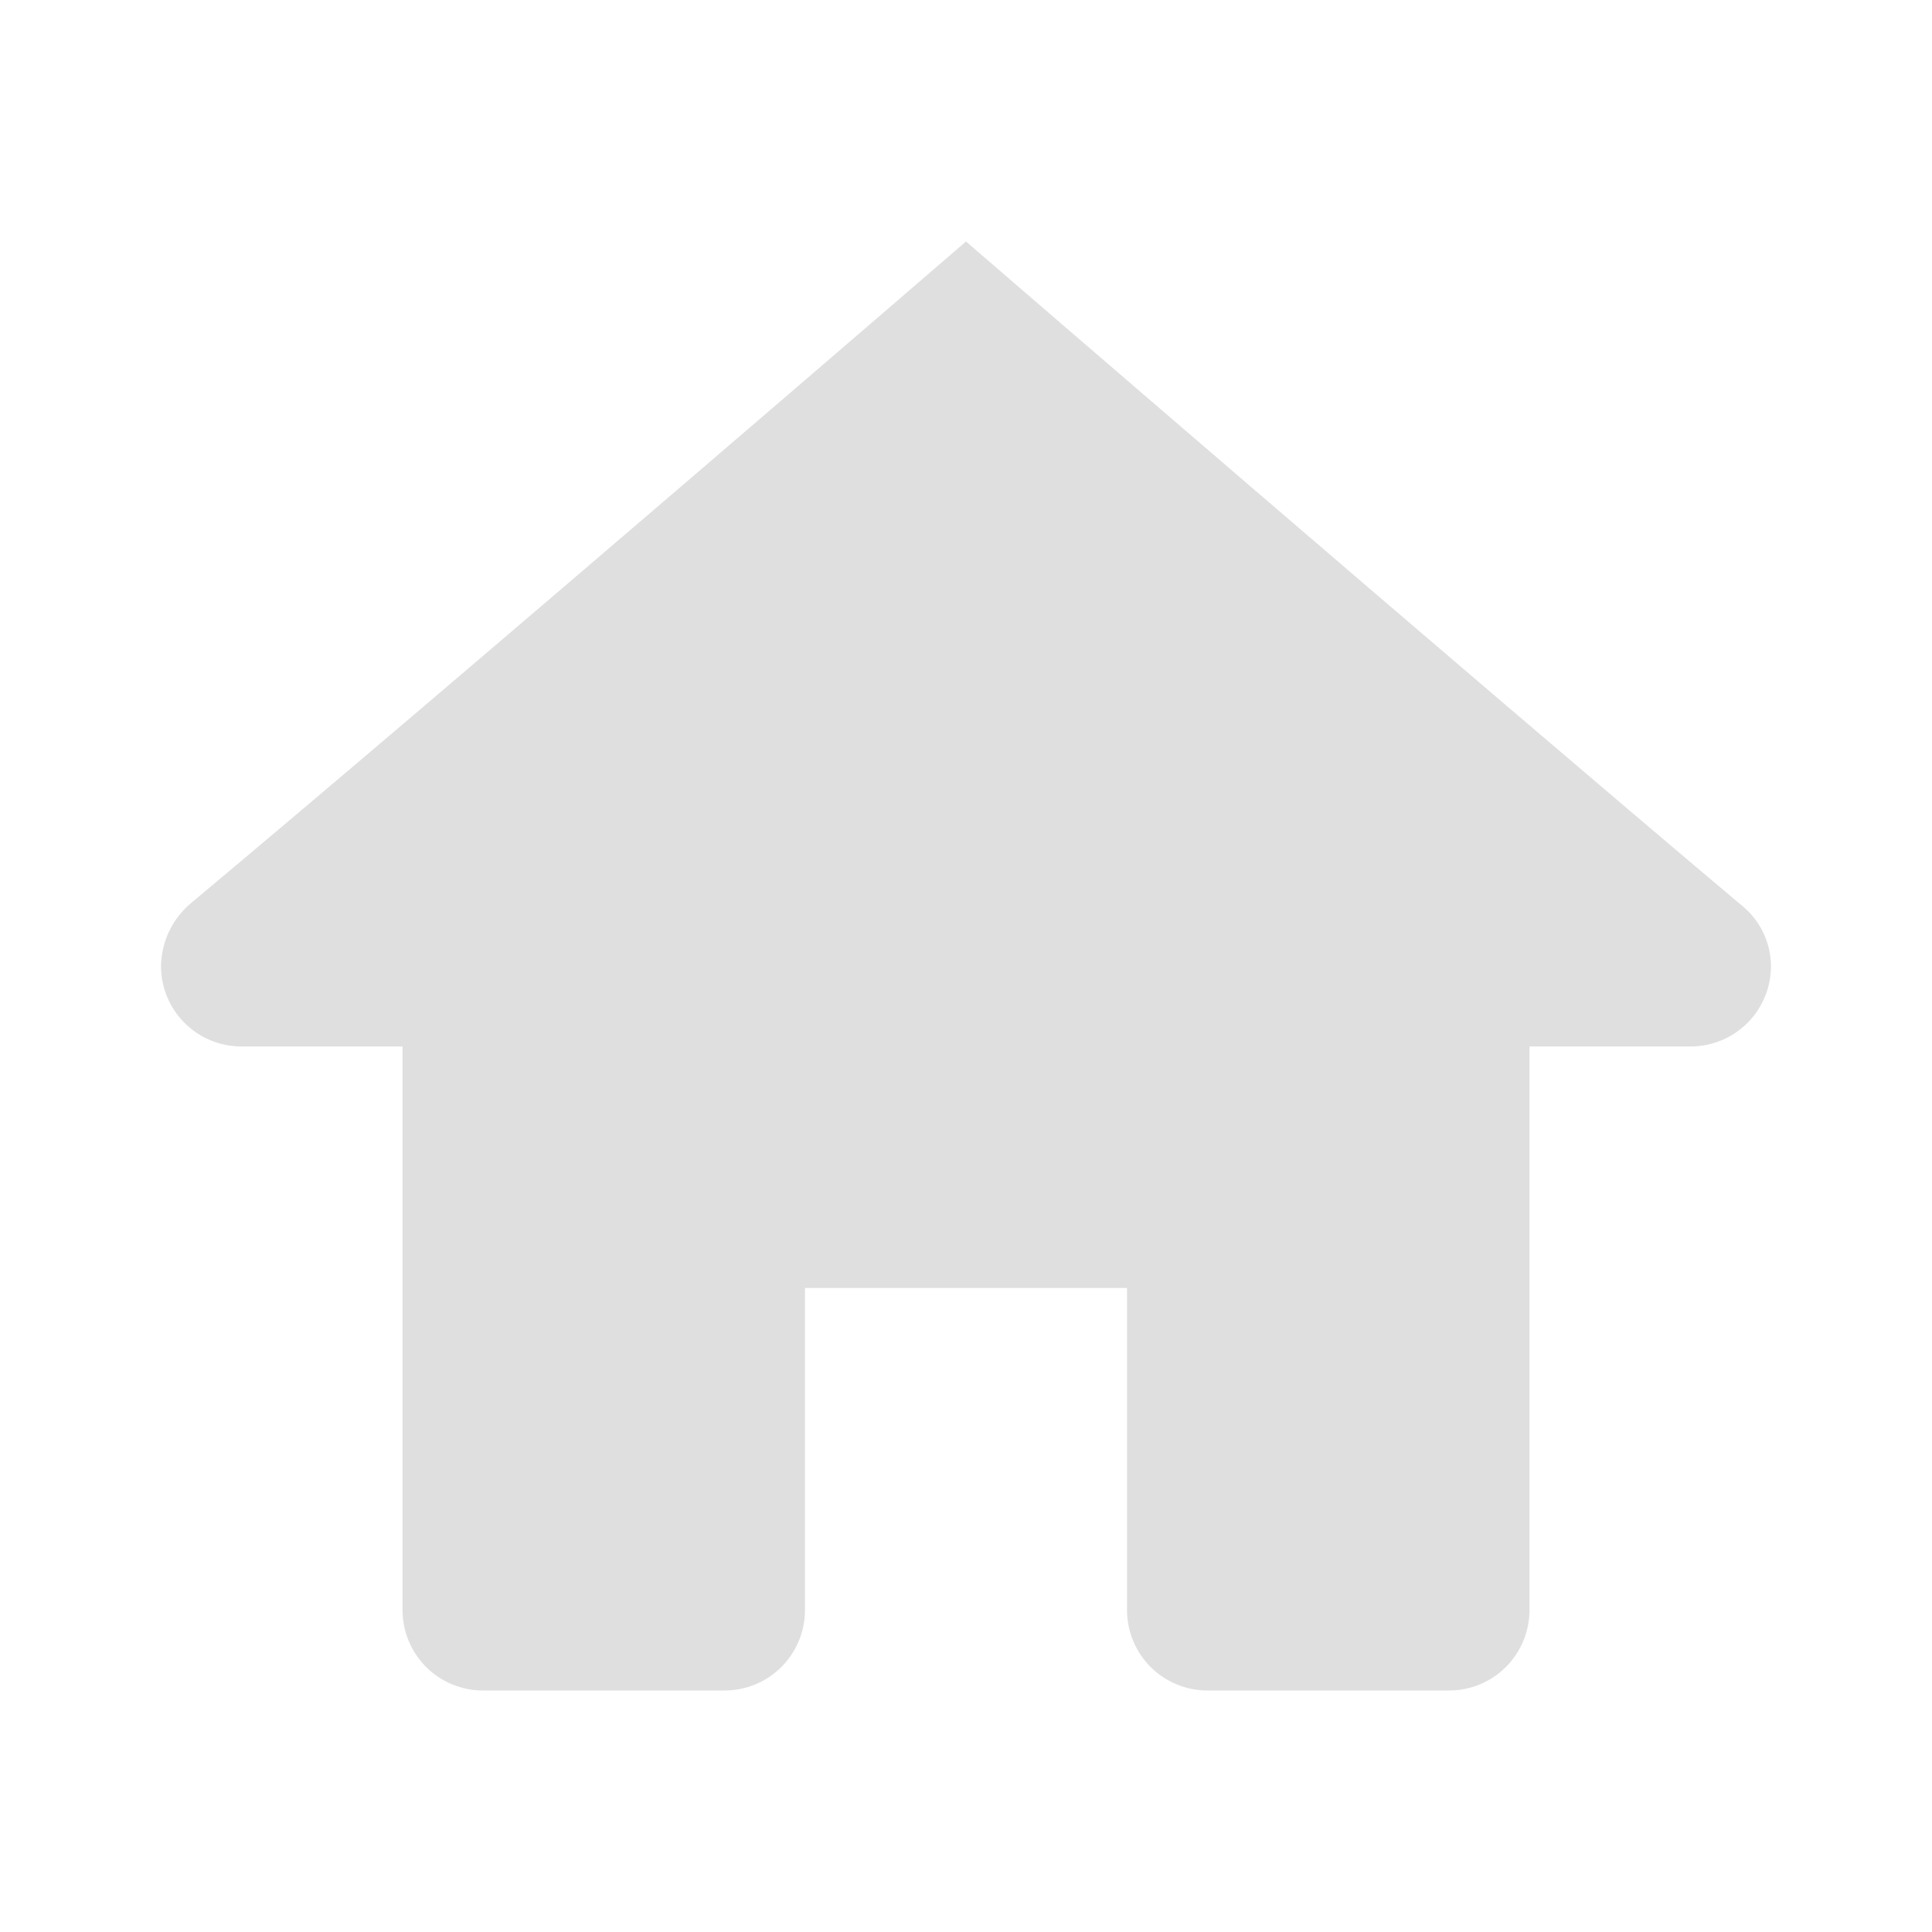
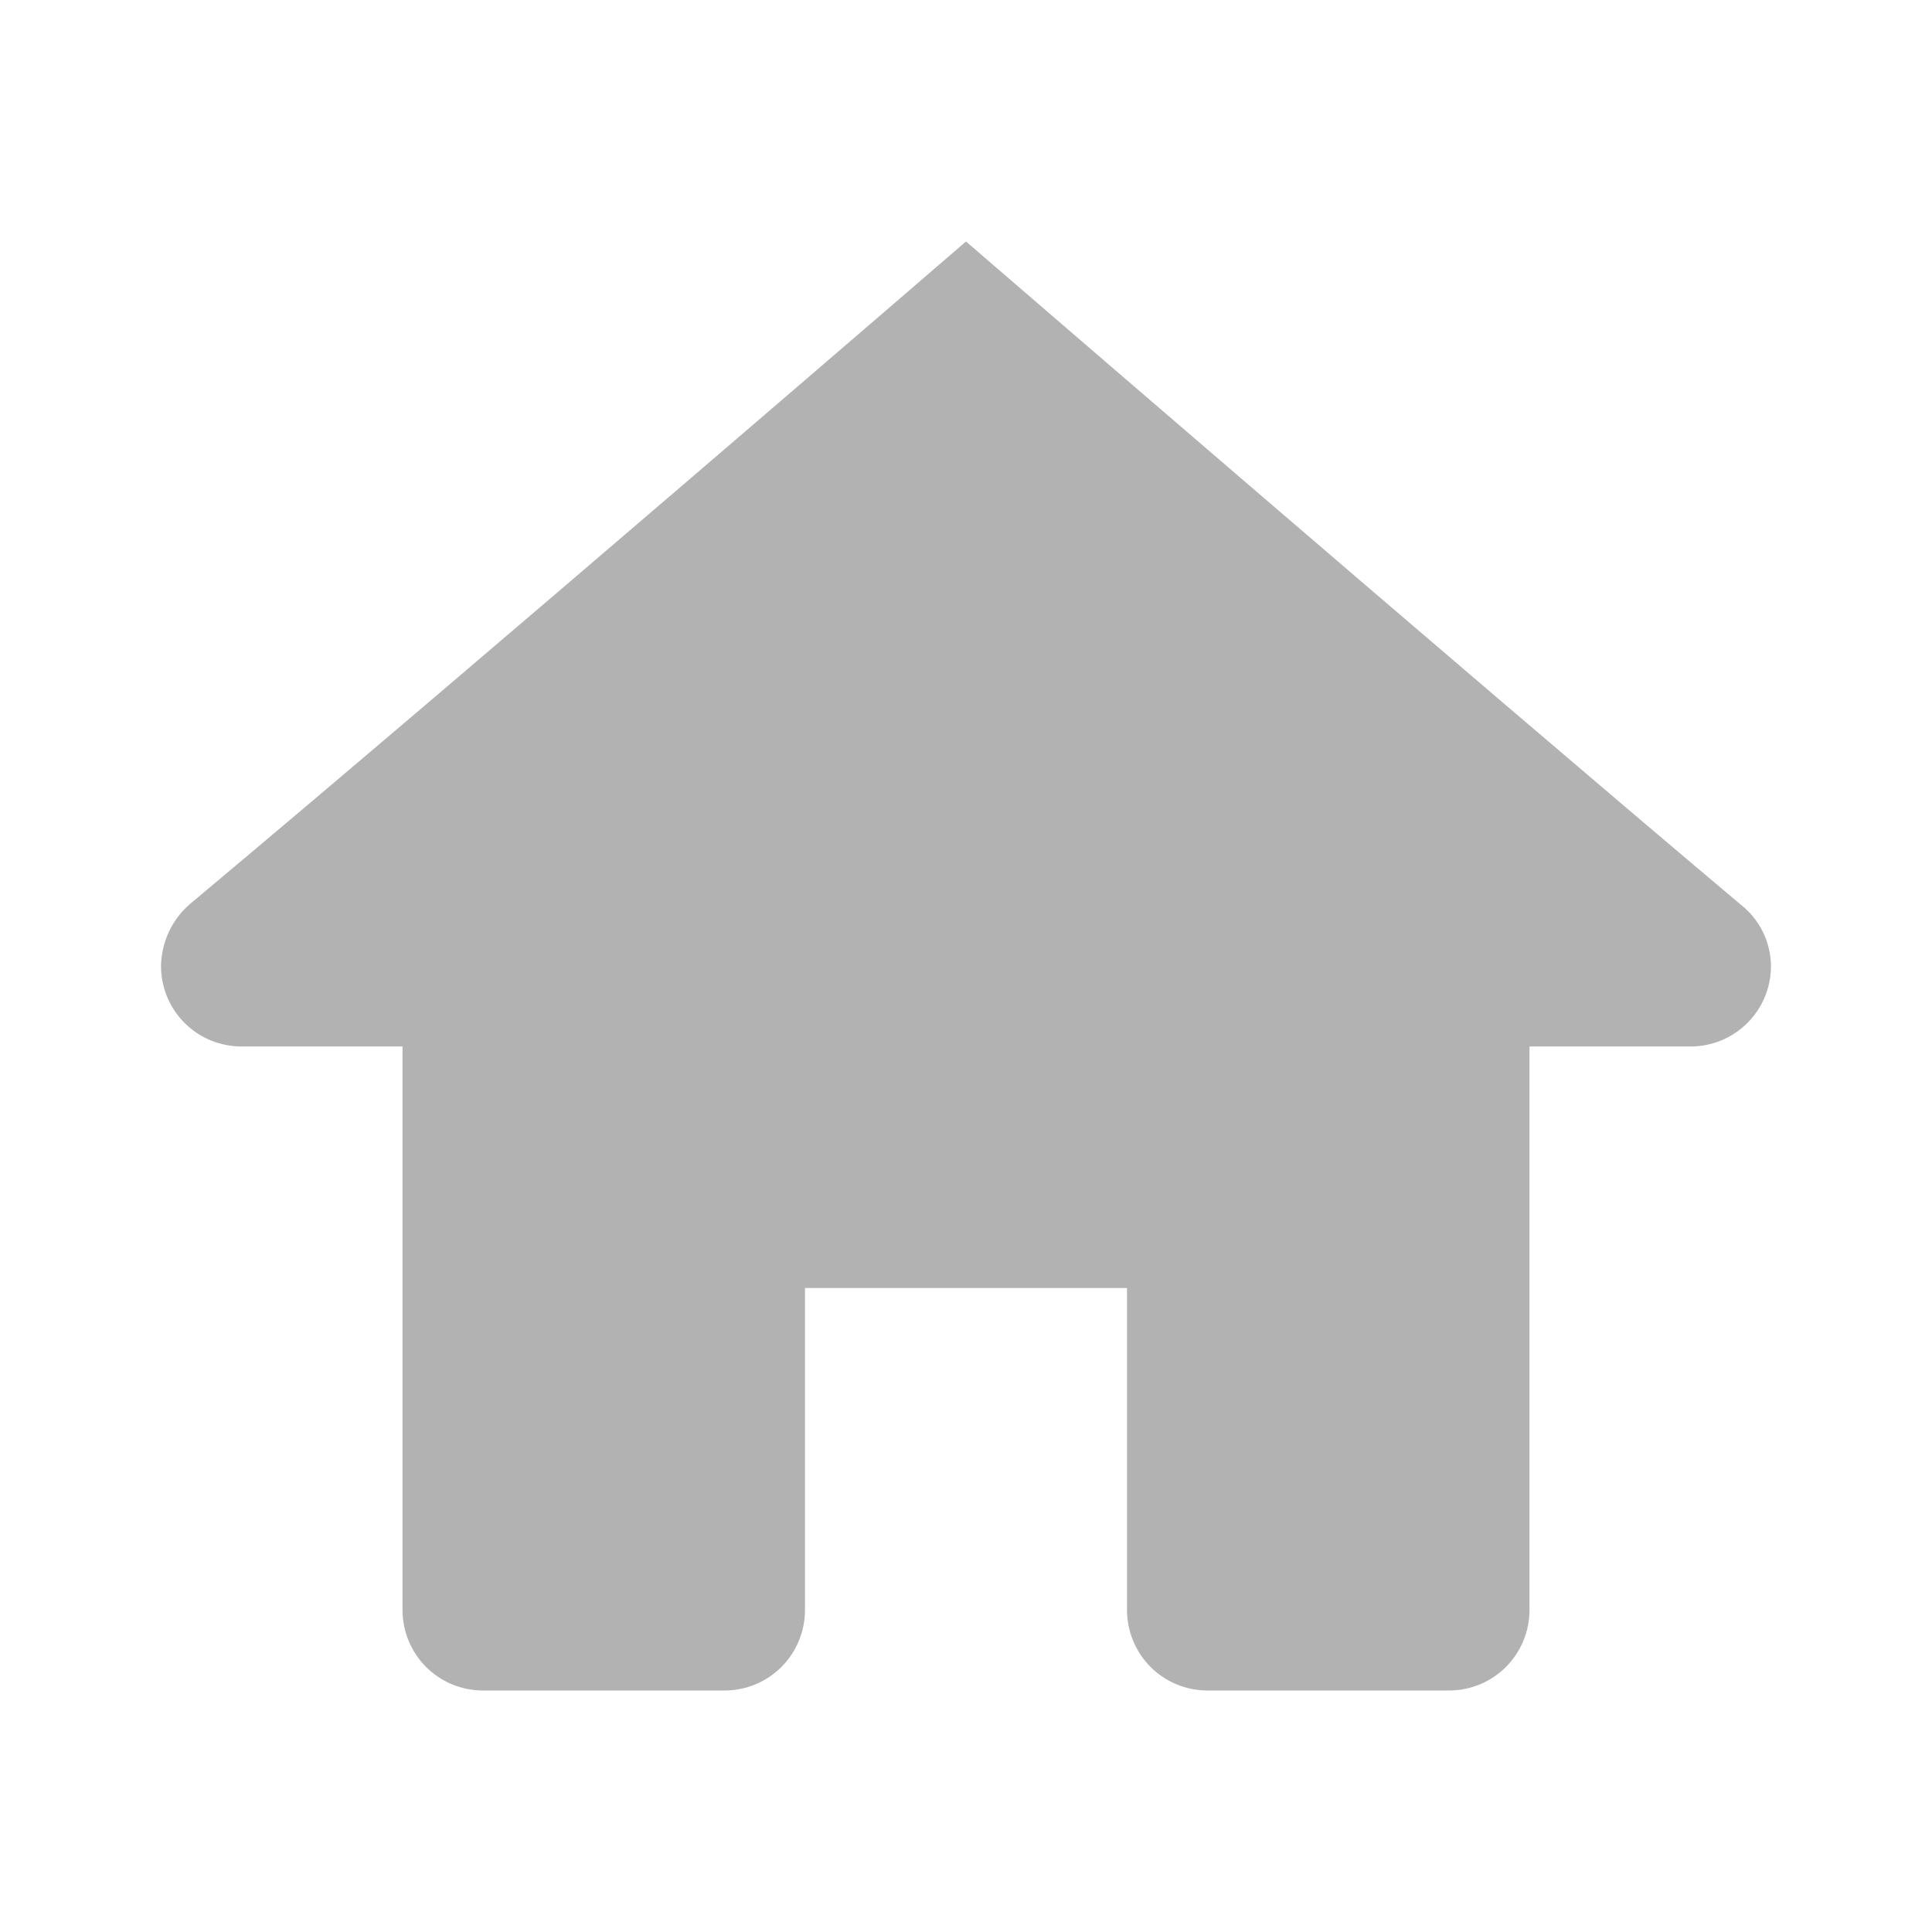
- <svg xmlns="http://www.w3.org/2000/svg" width="32" height="32" viewBox="0 0 32 32" fill="none">
-   <path d="M16 4C16 4 7.752 11.12 3.143 14.976C2.996 15.104 2.878 15.261 2.796 15.437C2.714 15.614 2.67 15.806 2.667 16C2.667 16.354 2.807 16.693 3.057 16.943C3.307 17.193 3.646 17.333 4 17.333H6.667V26.667C6.667 27.02 6.807 27.359 7.057 27.61C7.307 27.86 7.646 28 8 28H12C12.354 28 12.693 27.86 12.943 27.61C13.193 27.359 13.333 27.02 13.333 26.667V21.333H18.667V26.667C18.667 27.02 18.807 27.359 19.057 27.61C19.307 27.86 19.646 28 20 28H24C24.354 28 24.693 27.86 24.943 27.61C25.193 27.359 25.333 27.02 25.333 26.667V17.333H28C28.354 17.333 28.693 17.193 28.943 16.943C29.193 16.693 29.333 16.354 29.333 16C29.331 15.802 29.285 15.607 29.196 15.429C29.108 15.252 28.98 15.097 28.823 14.976C24.245 11.12 16 4 16 4Z" fill="#DFDFDF" />
+ <svg xmlns="http://www.w3.org/2000/svg" width="32" height="32" viewBox="0 0 32 32" fill="#B2B2B2">
+   <path d="M16 4C16 4 7.752 11.12 3.143 14.976C2.996 15.104 2.878 15.261 2.796 15.437C2.714 15.614 2.67 15.806 2.667 16C2.667 16.354 2.807 16.693 3.057 16.943C3.307 17.193 3.646 17.333 4 17.333H6.667V26.667C6.667 27.02 6.807 27.359 7.057 27.61C7.307 27.86 7.646 28 8 28H12C12.354 28 12.693 27.86 12.943 27.61C13.193 27.359 13.333 27.02 13.333 26.667V21.333H18.667V26.667C18.667 27.02 18.807 27.359 19.057 27.61C19.307 27.86 19.646 28 20 28H24C24.354 28 24.693 27.86 24.943 27.61C25.193 27.359 25.333 27.02 25.333 26.667V17.333H28C28.354 17.333 28.693 17.193 28.943 16.943C29.193 16.693 29.333 16.354 29.333 16C29.331 15.802 29.285 15.607 29.196 15.429C29.108 15.252 28.98 15.097 28.823 14.976C24.245 11.12 16 4 16 4Z" fill="#B2B2B2" />
</svg>
